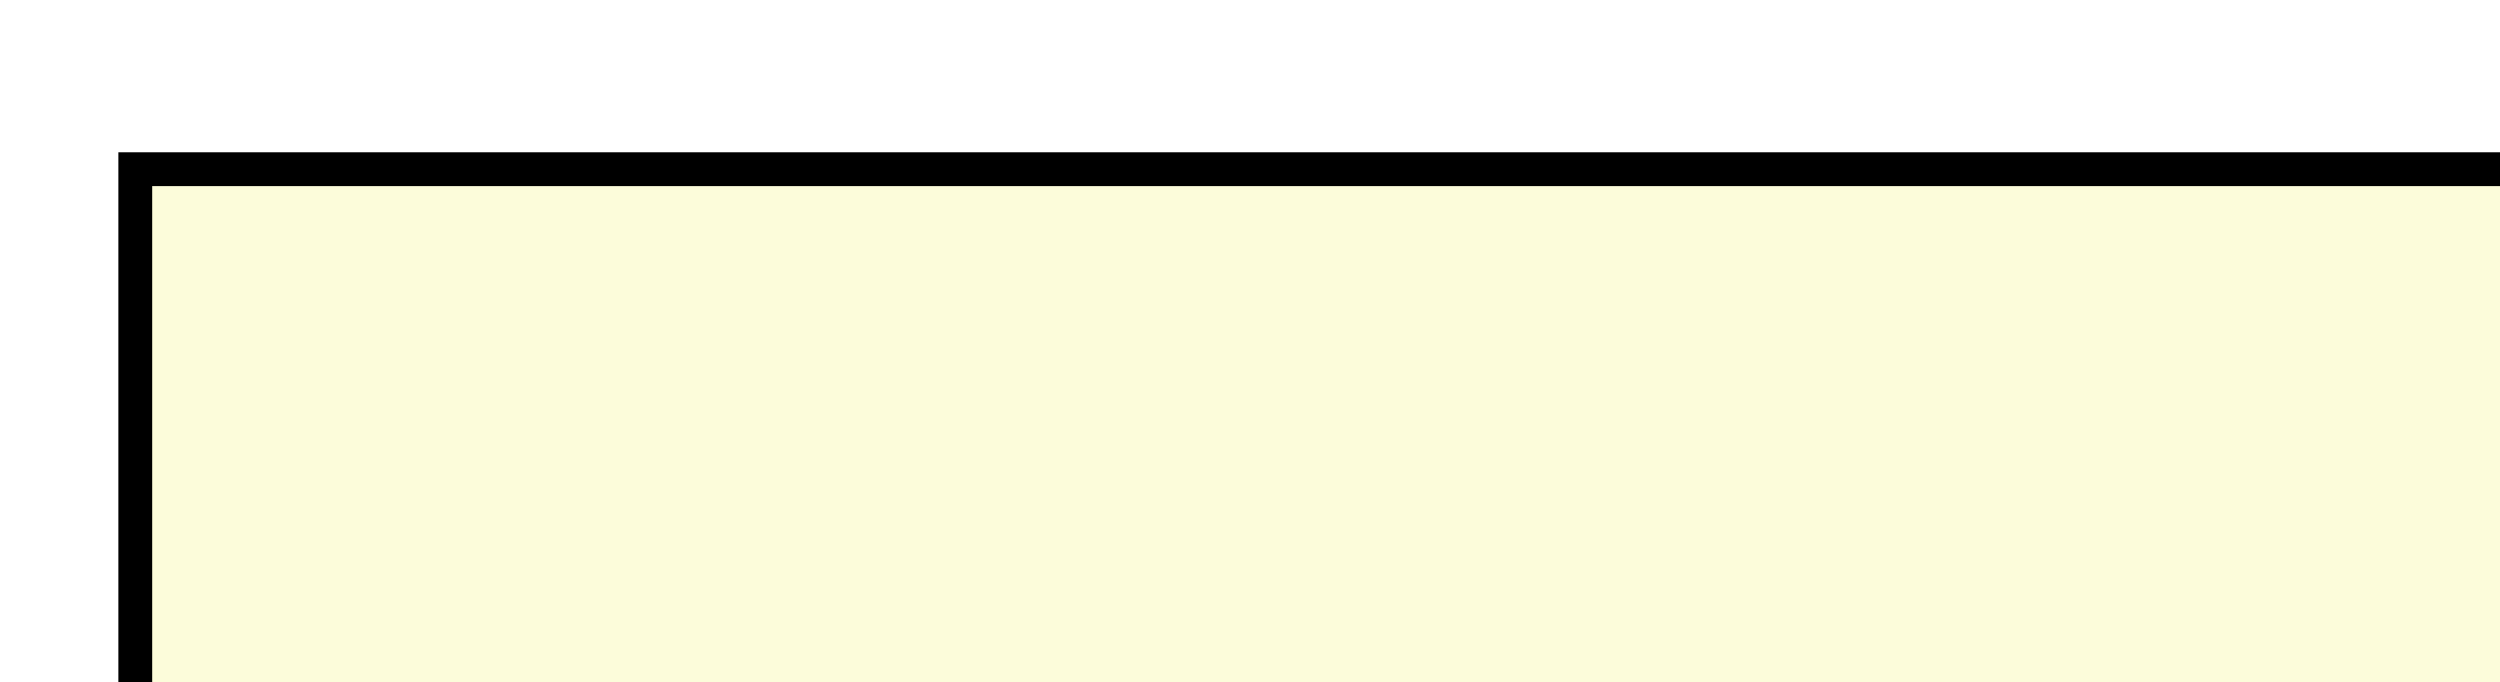
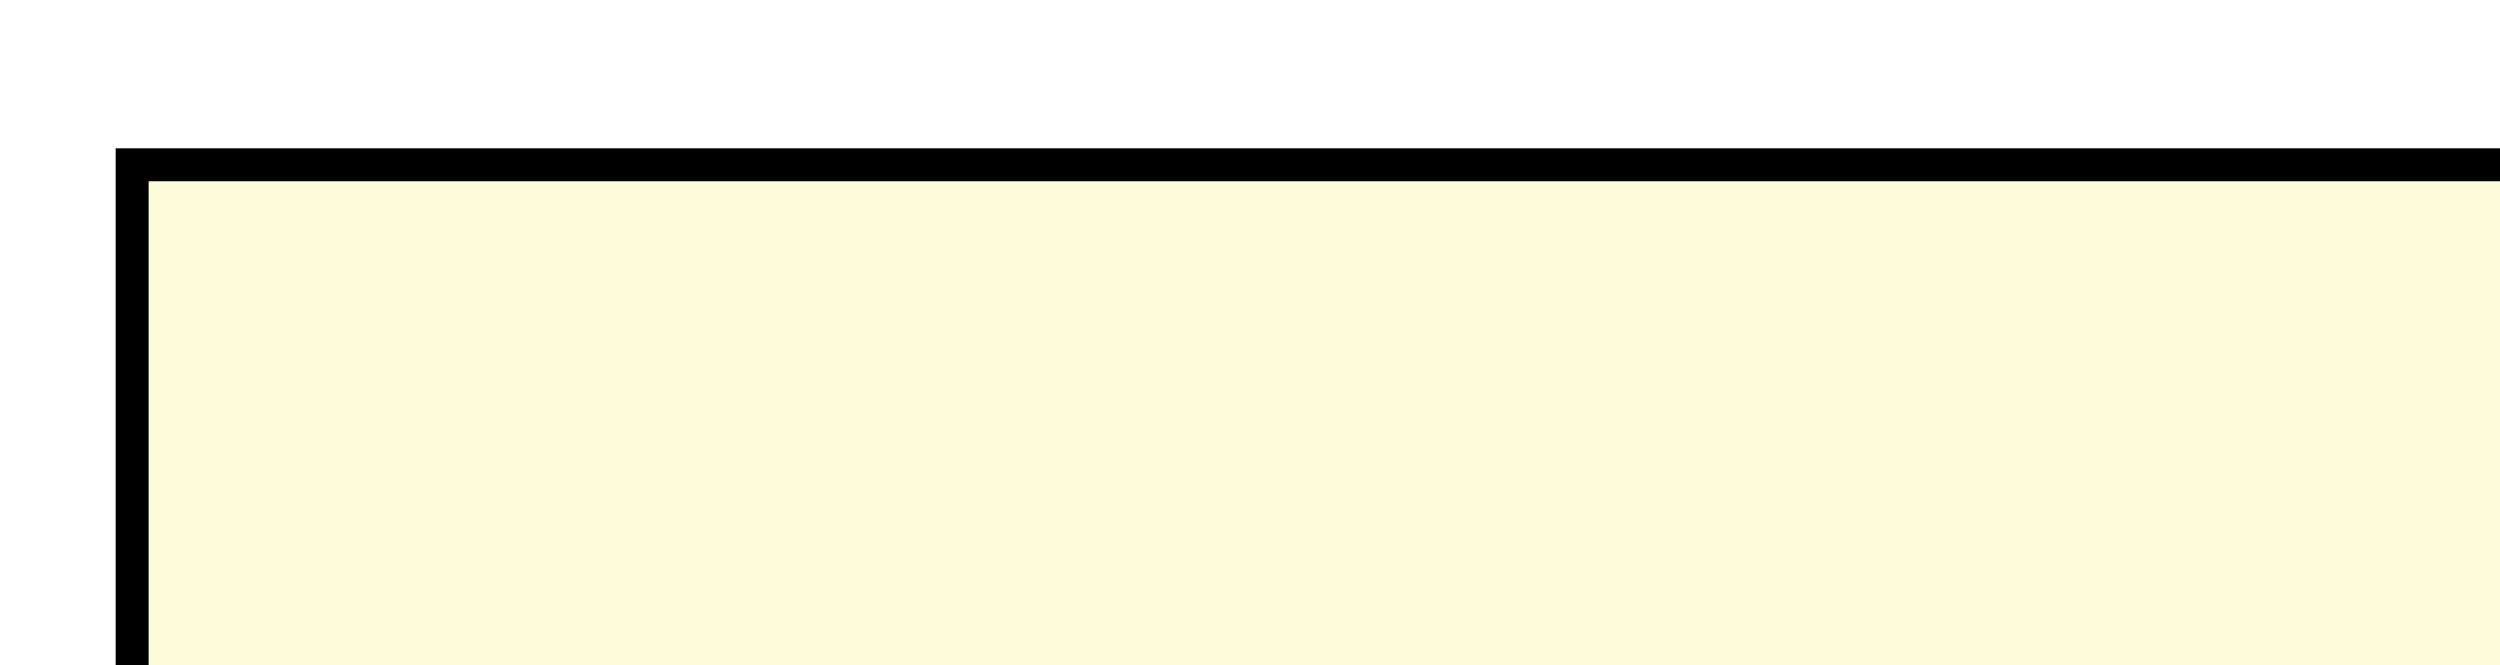
- <svg xmlns="http://www.w3.org/2000/svg" width="1283pt" height="350pt" viewBox="0.00 0.00 308.00 84.00">
+ <svg xmlns="http://www.w3.org/2000/svg" width="1317pt" height="350pt" viewBox="0.00 0.00 316.00 84.00">
  <g id="graph1" class="graph" transform="scale(4.16667 4.16667) rotate(0) translate(4 80)">
-     <polygon fill="white" stroke="white" points="-4,5 -4,-80 305,-80 305,5 -4,5" />
+     <polygon fill="white" stroke="white" points="-4,5 -4,-80 313,-80 313,5 -4,5" />
    <g id="node1" class="node">
-       <polygon fill="#fcfcda" stroke="black" points="0,-1 0,-75 300,-75 300,-1 0,-1" />
-       <text text-anchor="middle" x="150" y="-63.8" font-family="Arial" font-size="8.00">ModelFactory</text>
-       <polyline fill="none" stroke="black" points="0,-57 300,-57 " />
-       <text text-anchor="start" x="8" y="-45.8" font-family="Arial" font-size="8.00">- GameModelInfo, GameModel&gt; CreateModel : Func&lt;GameState,</text>
-       <polyline fill="none" stroke="black" points="0,-39 300,-39 " />
+       <polygon fill="#fcfcda" stroke="black" points="0,-1 0,-75 308,-75 308,-1 0,-1" />
+       <text text-anchor="middle" x="154" y="-63.8" font-family="Arial" font-size="8.00">ModelFactory</text>
+       <polyline fill="none" stroke="black" points="0,-57 308,-57 " />
+       <text text-anchor="start" x="8" y="-45.8" font-family="Arial" font-size="8.00">- GameModelInfo, GameModel&gt; CreateModel : Func&lt;GameScreen,</text>
+       <polyline fill="none" stroke="black" points="0,-39 308,-39 " />
      <text text-anchor="start" x="8" y="-27.8" font-family="Arial" font-size="8.00">- GameModel&gt; cache () : Dictionary&lt;GameModelInfo,</text>
-       <text text-anchor="start" x="8" y="-17.8" font-family="Arial" font-size="8.00">+ ModelFactory (Func&lt;GameState, GameModelInfo, GameModel&gt; createModel)</text>
-       <text text-anchor="start" x="8" y="-7.8" font-family="Arial" font-size="8.00">+ this (GameState state, GameModelInfo info) : GameModel</text>
+       <text text-anchor="start" x="8" y="-17.8" font-family="Arial" font-size="8.00">+ ModelFactory (Func&lt;GameScreen, GameModelInfo, GameModel&gt; createModel)</text>
+       <text text-anchor="start" x="8" y="-7.8" font-family="Arial" font-size="8.00">+ this (GameScreen screen, GameModelInfo info) : GameModel</text>
    </g>
  </g>
</svg>
